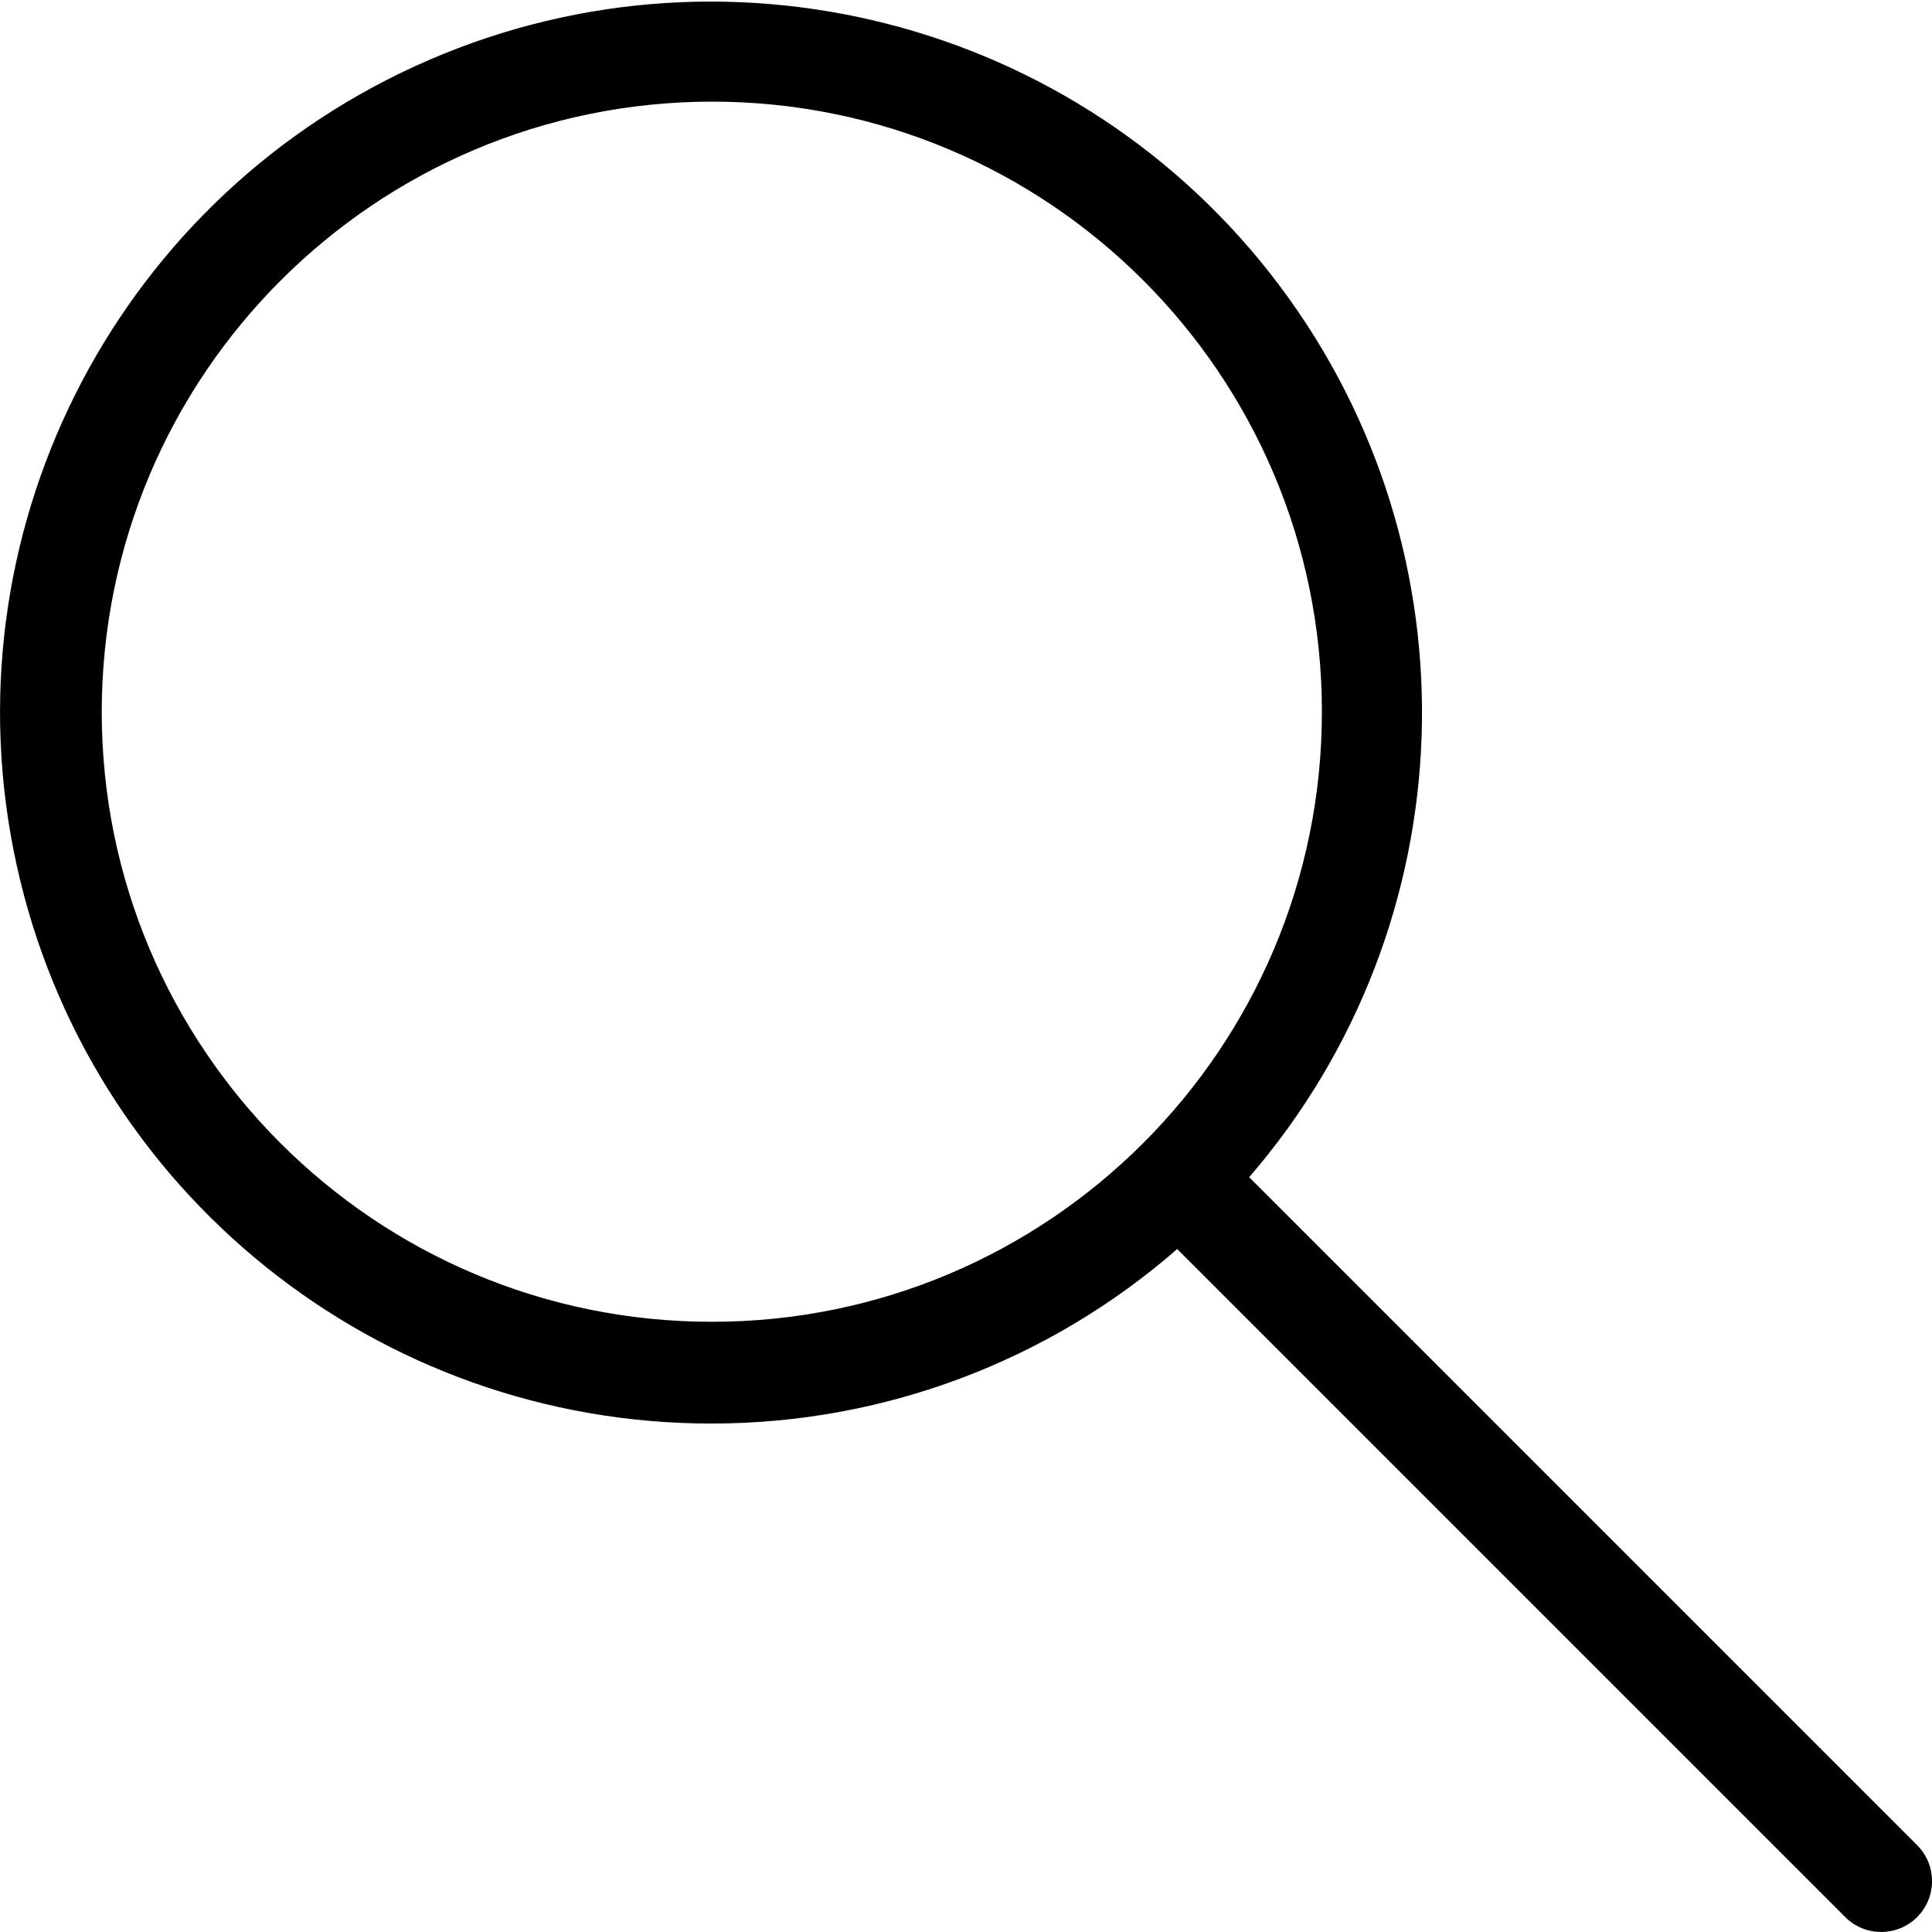
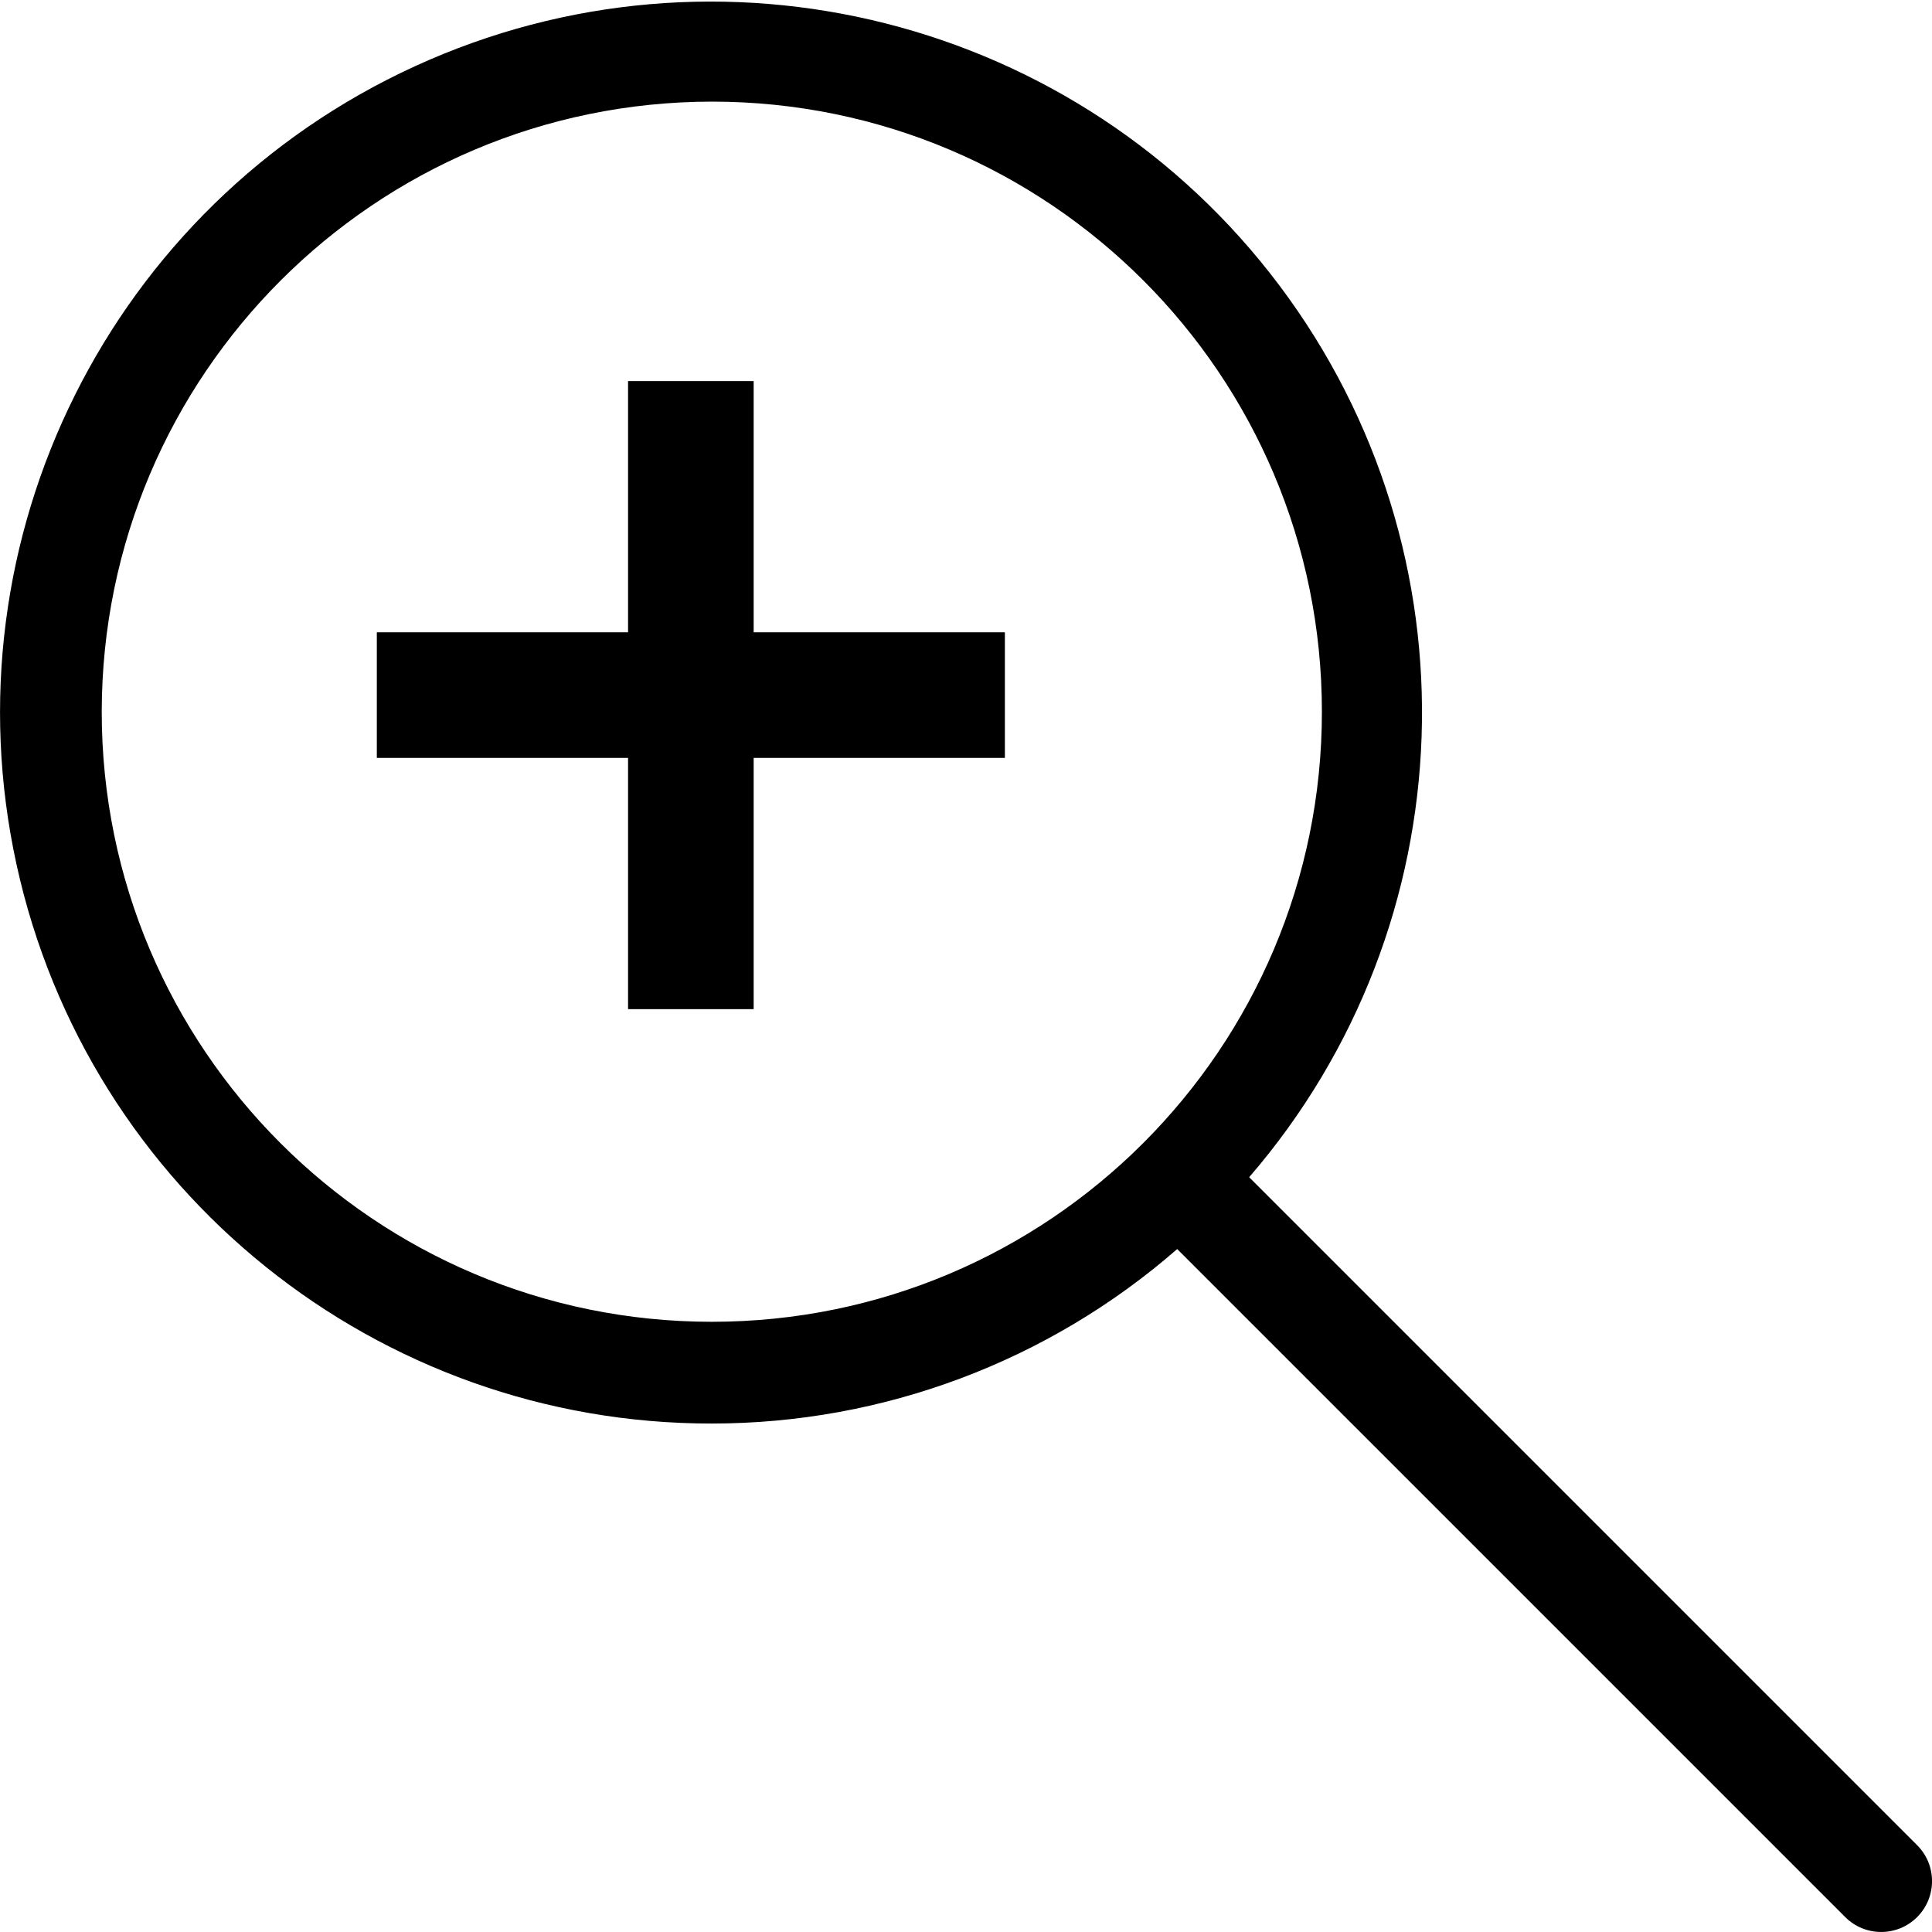
<svg xmlns="http://www.w3.org/2000/svg" width="15.381" height="15.381" viewBox="0 0 15.381 15.381">
-   <path id="icon_search" d="M2253.235,1676.844a5.636,5.636,0,0,0,3.705-1.389l5.318,5.318a.4.4,0,1,0,.573-.572l-5.318-5.318a5.66,5.66,0,1,0-4.277,1.961Zm0-10.524a4.857,4.857,0,1,1-4.857,4.857A4.863,4.863,0,0,1,2253.235,1666.32Z" transform="translate(-2247.568 -1665.511)" />
+   <g id="グループ_123" data-name="グループ 123" transform="translate(0 0)">
+     <path id="パス_63" data-name="パス 63" d="M2253.235,1676.844a5.636,5.636,0,0,0,3.705-1.389l5.318,5.318a.4.4,0,1,0,.573-.572l-5.318-5.318a5.66,5.66,0,1,0-4.277,1.961Zm0-10.524a4.857,4.857,0,1,1-4.857,4.857A4.863,4.863,0,0,1,2253.235,1666.32Z" transform="translate(-2247.568 -1665.511)" />
+     <g id="グループ_122" data-name="グループ 122" transform="translate(0 0.068)">
+       <line id="線_59" data-name="線 59" y2="5" transform="translate(5.5 2.966)" fill="none" stroke="#000" stroke-width="1" />
+       <line id="線_60" data-name="線 60" y2="5" transform="translate(8 5.466) rotate(90)" fill="none" stroke="#000" stroke-width="1" />
+     </g>
+   </g>
</svg>
